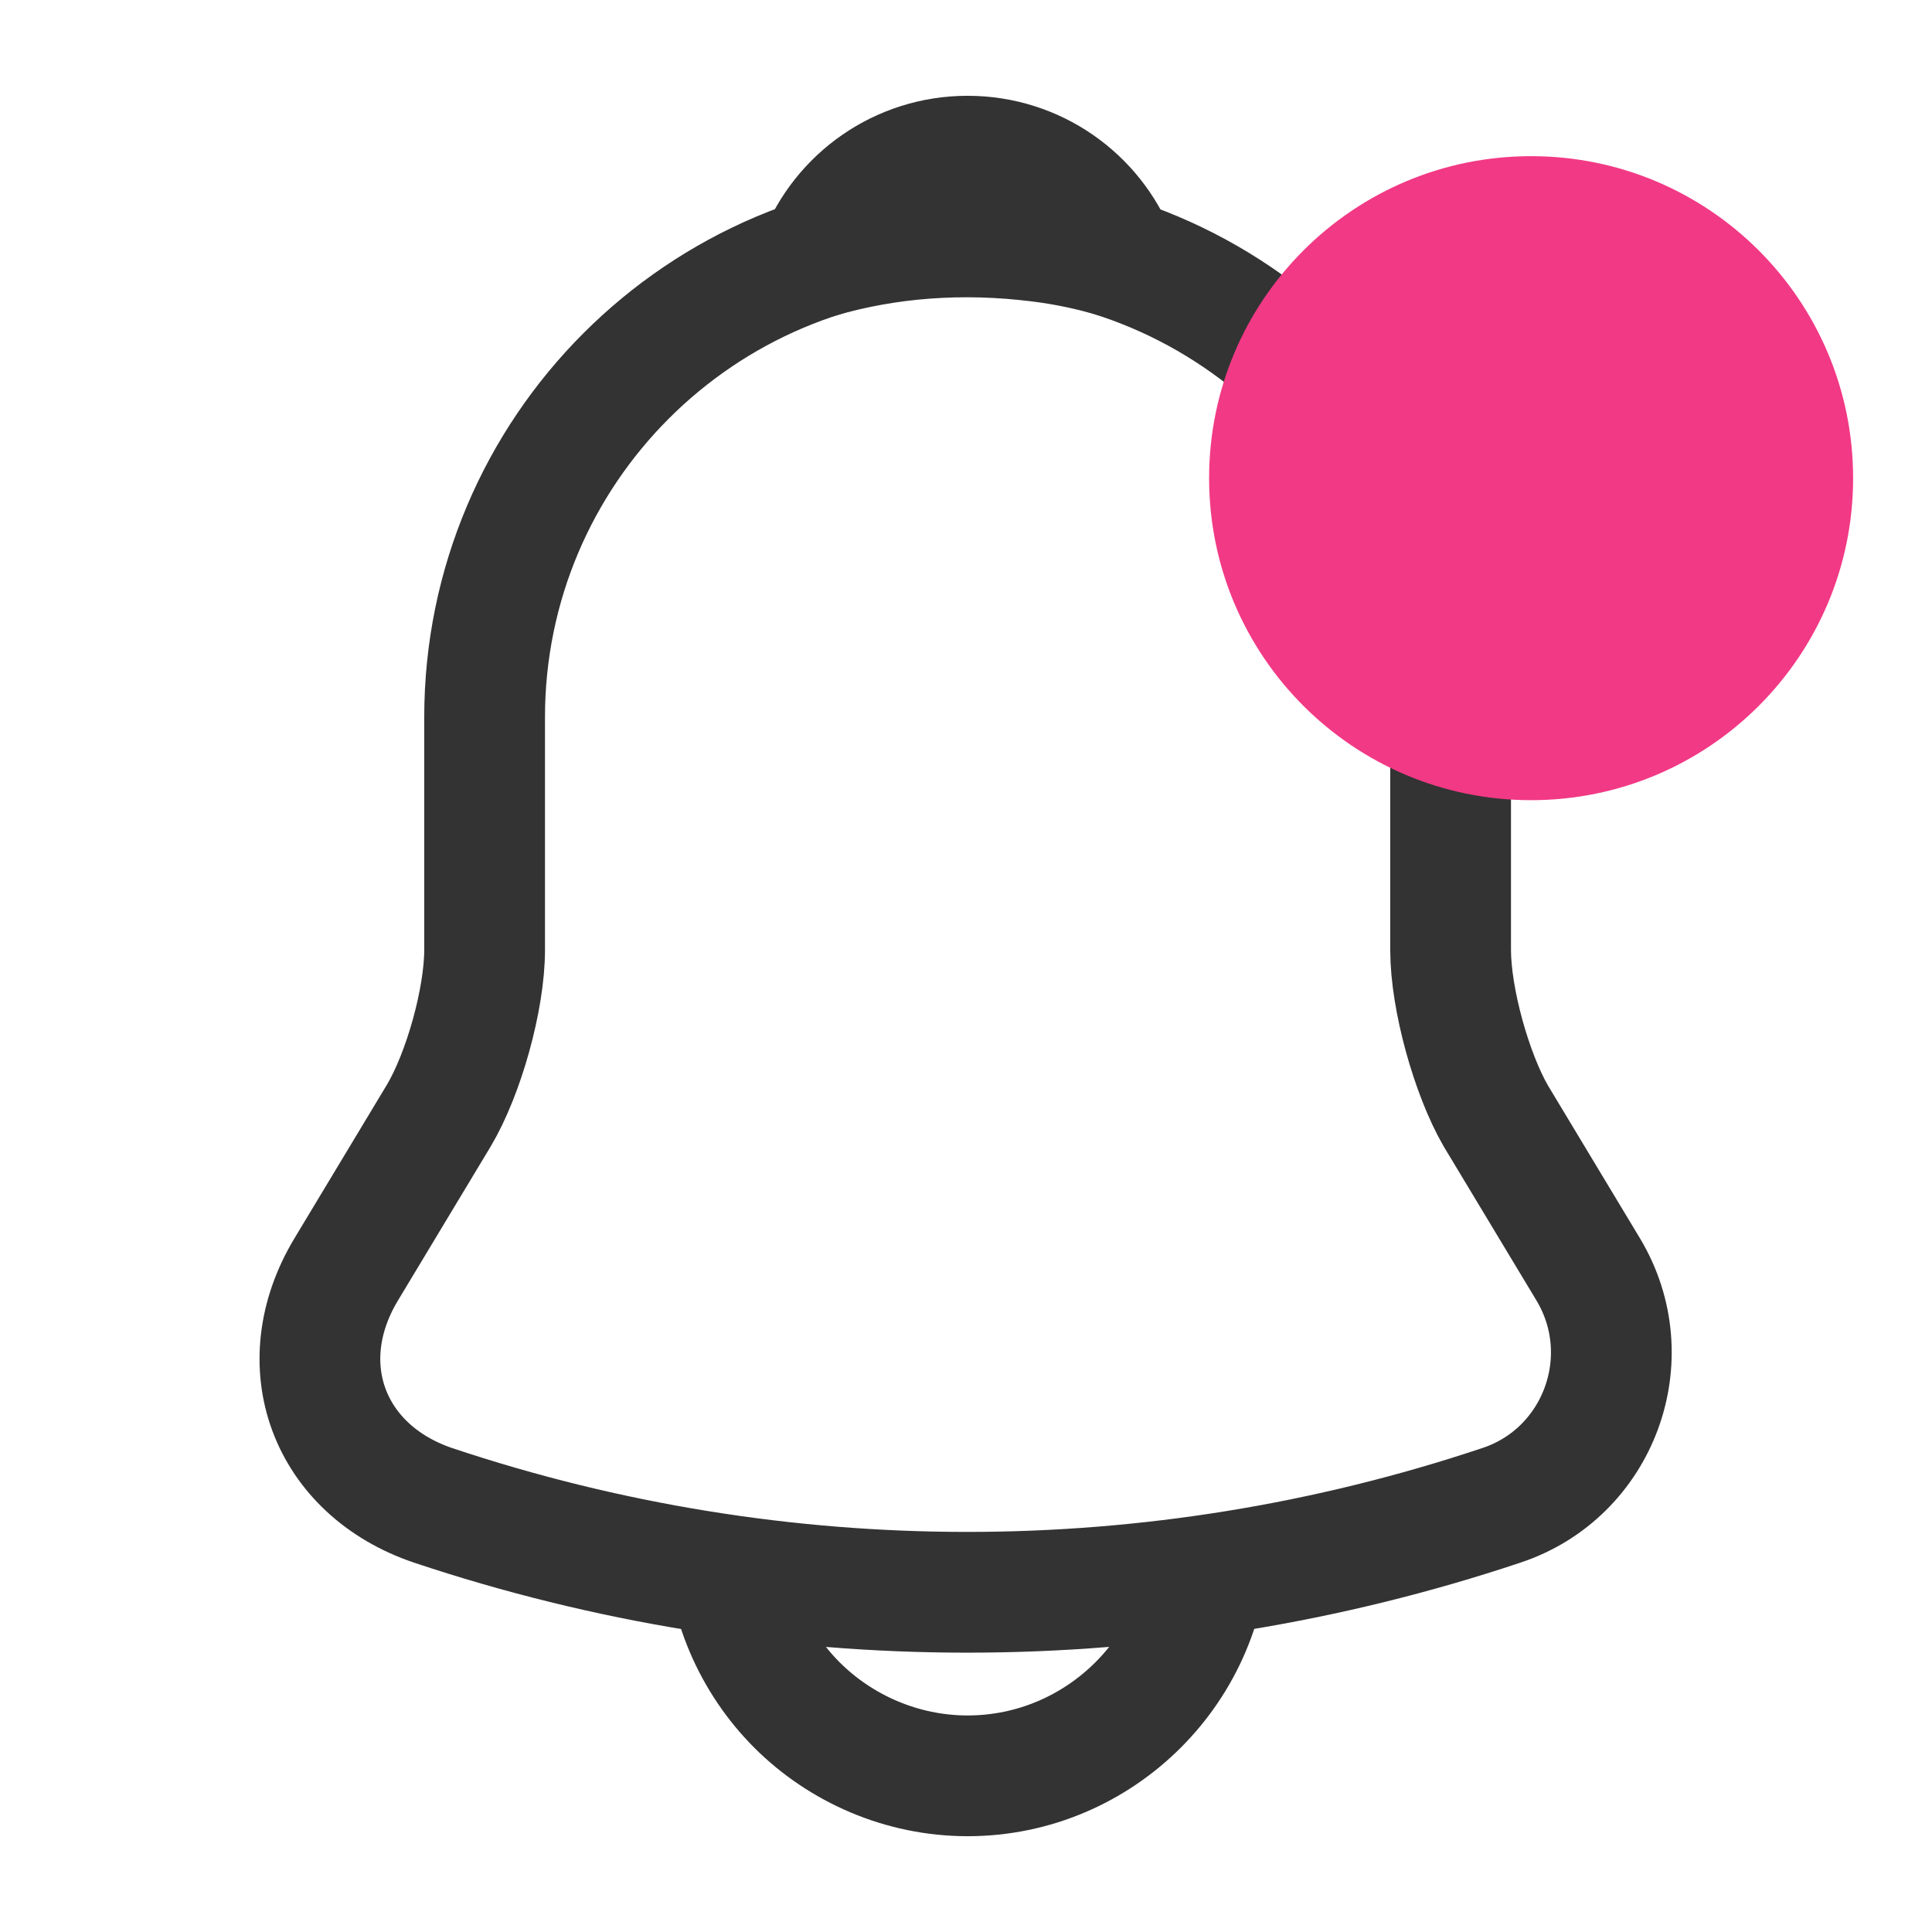
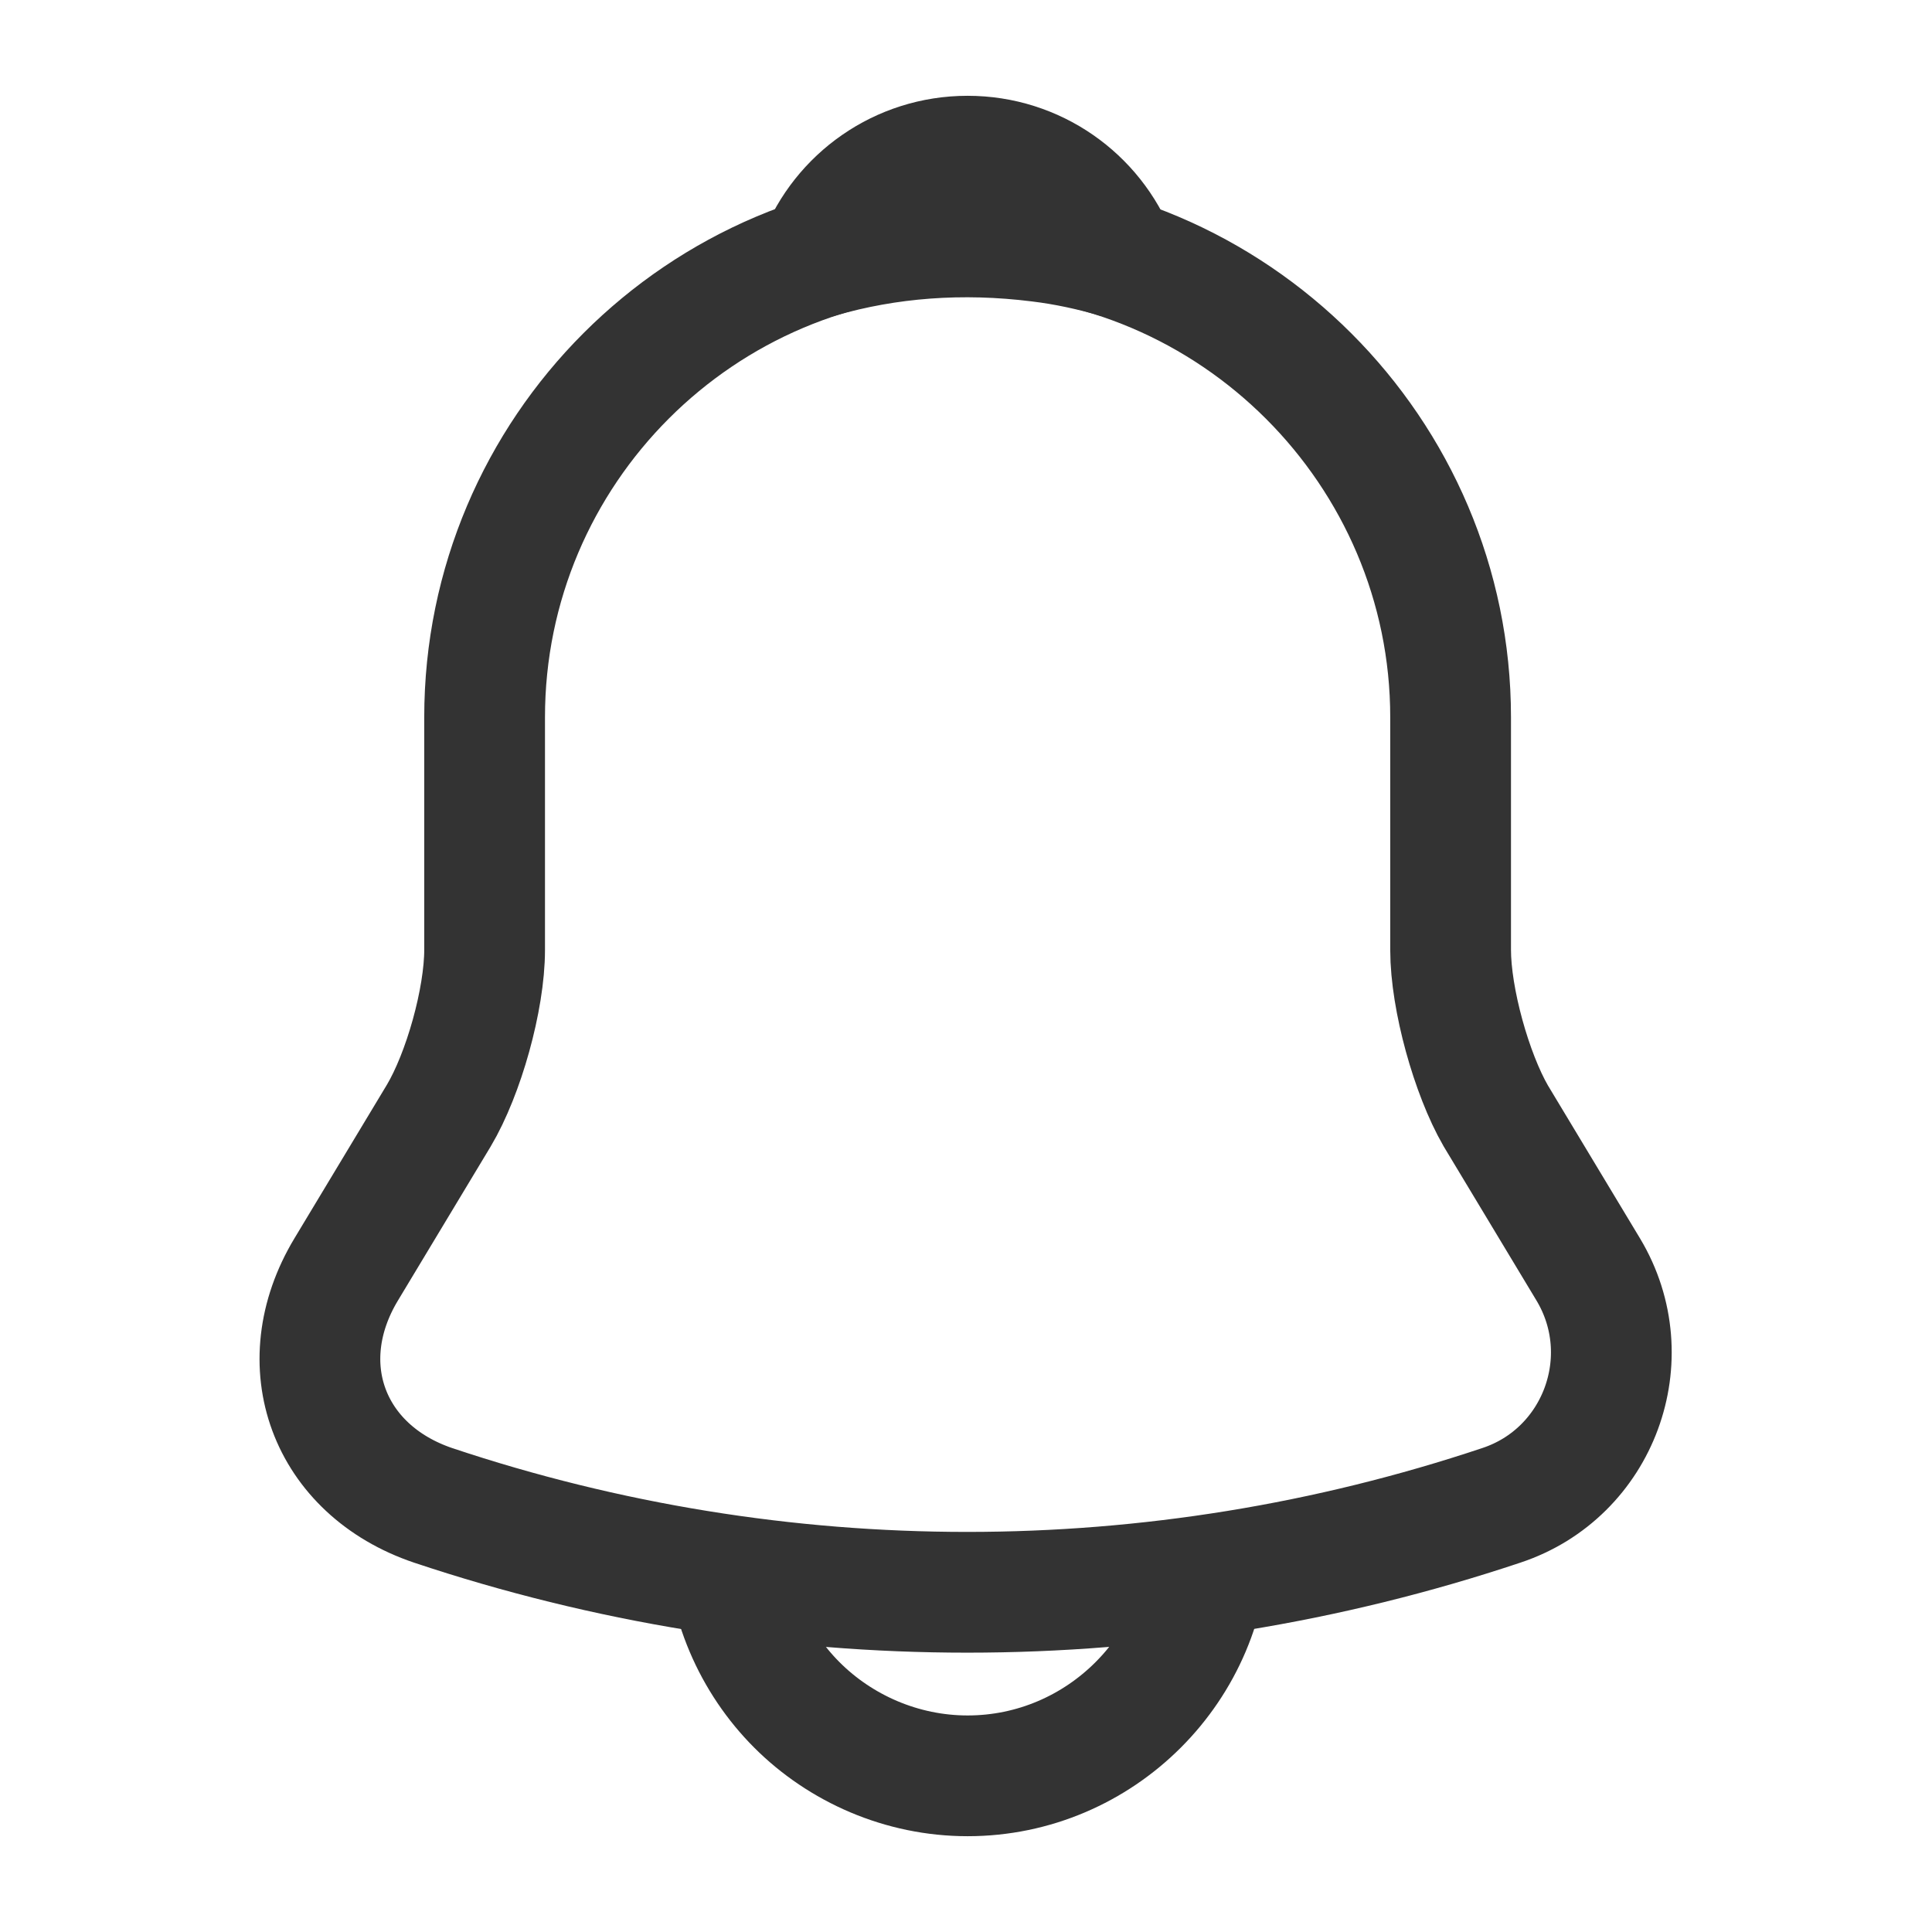
<svg xmlns="http://www.w3.org/2000/svg" width="24" height="24" viewBox="0 0 24 24" fill="none">
  <path d="M12.02 2.91C8.71 2.91 6.02 5.6 6.02 8.91V11.8C6.02 12.41 5.76 13.34 5.45 13.86L4.3 15.77C3.59 16.95 4.08 18.26 5.38 18.7C9.69 20.14 14.34 20.14 18.65 18.7C19.86 18.3 20.39 16.87 19.73 15.77L18.58 13.86C18.28 13.34 18.02 12.41 18.02 11.8V8.91C18.02 5.61 15.32 2.91 12.02 2.91Z" stroke="#333333" stroke-width="1.5" stroke-miterlimit="10" stroke-linecap="round" />
-   <circle cx="19.02" cy="5.94" r="4" fill="#F23985" />
  <path d="M13.87 3.2C13.56 3.11 13.24 3.04 12.91 3C11.95 2.88 11.03 2.95 10.17 3.2C10.46 2.46 11.18 1.94 12.02 1.94C12.86 1.94 13.58 2.46 13.87 3.2Z" stroke="#333333" stroke-width="1.5" stroke-miterlimit="10" stroke-linecap="round" stroke-linejoin="round" />
  <path d="M15.02 19.06C15.02 20.71 13.67 22.06 12.02 22.06C11.2 22.06 10.44 21.72 9.9 21.18C9.36 20.64 9.02 19.88 9.02 19.06" stroke="#333333" stroke-width="1.5" stroke-miterlimit="10" />
</svg>
